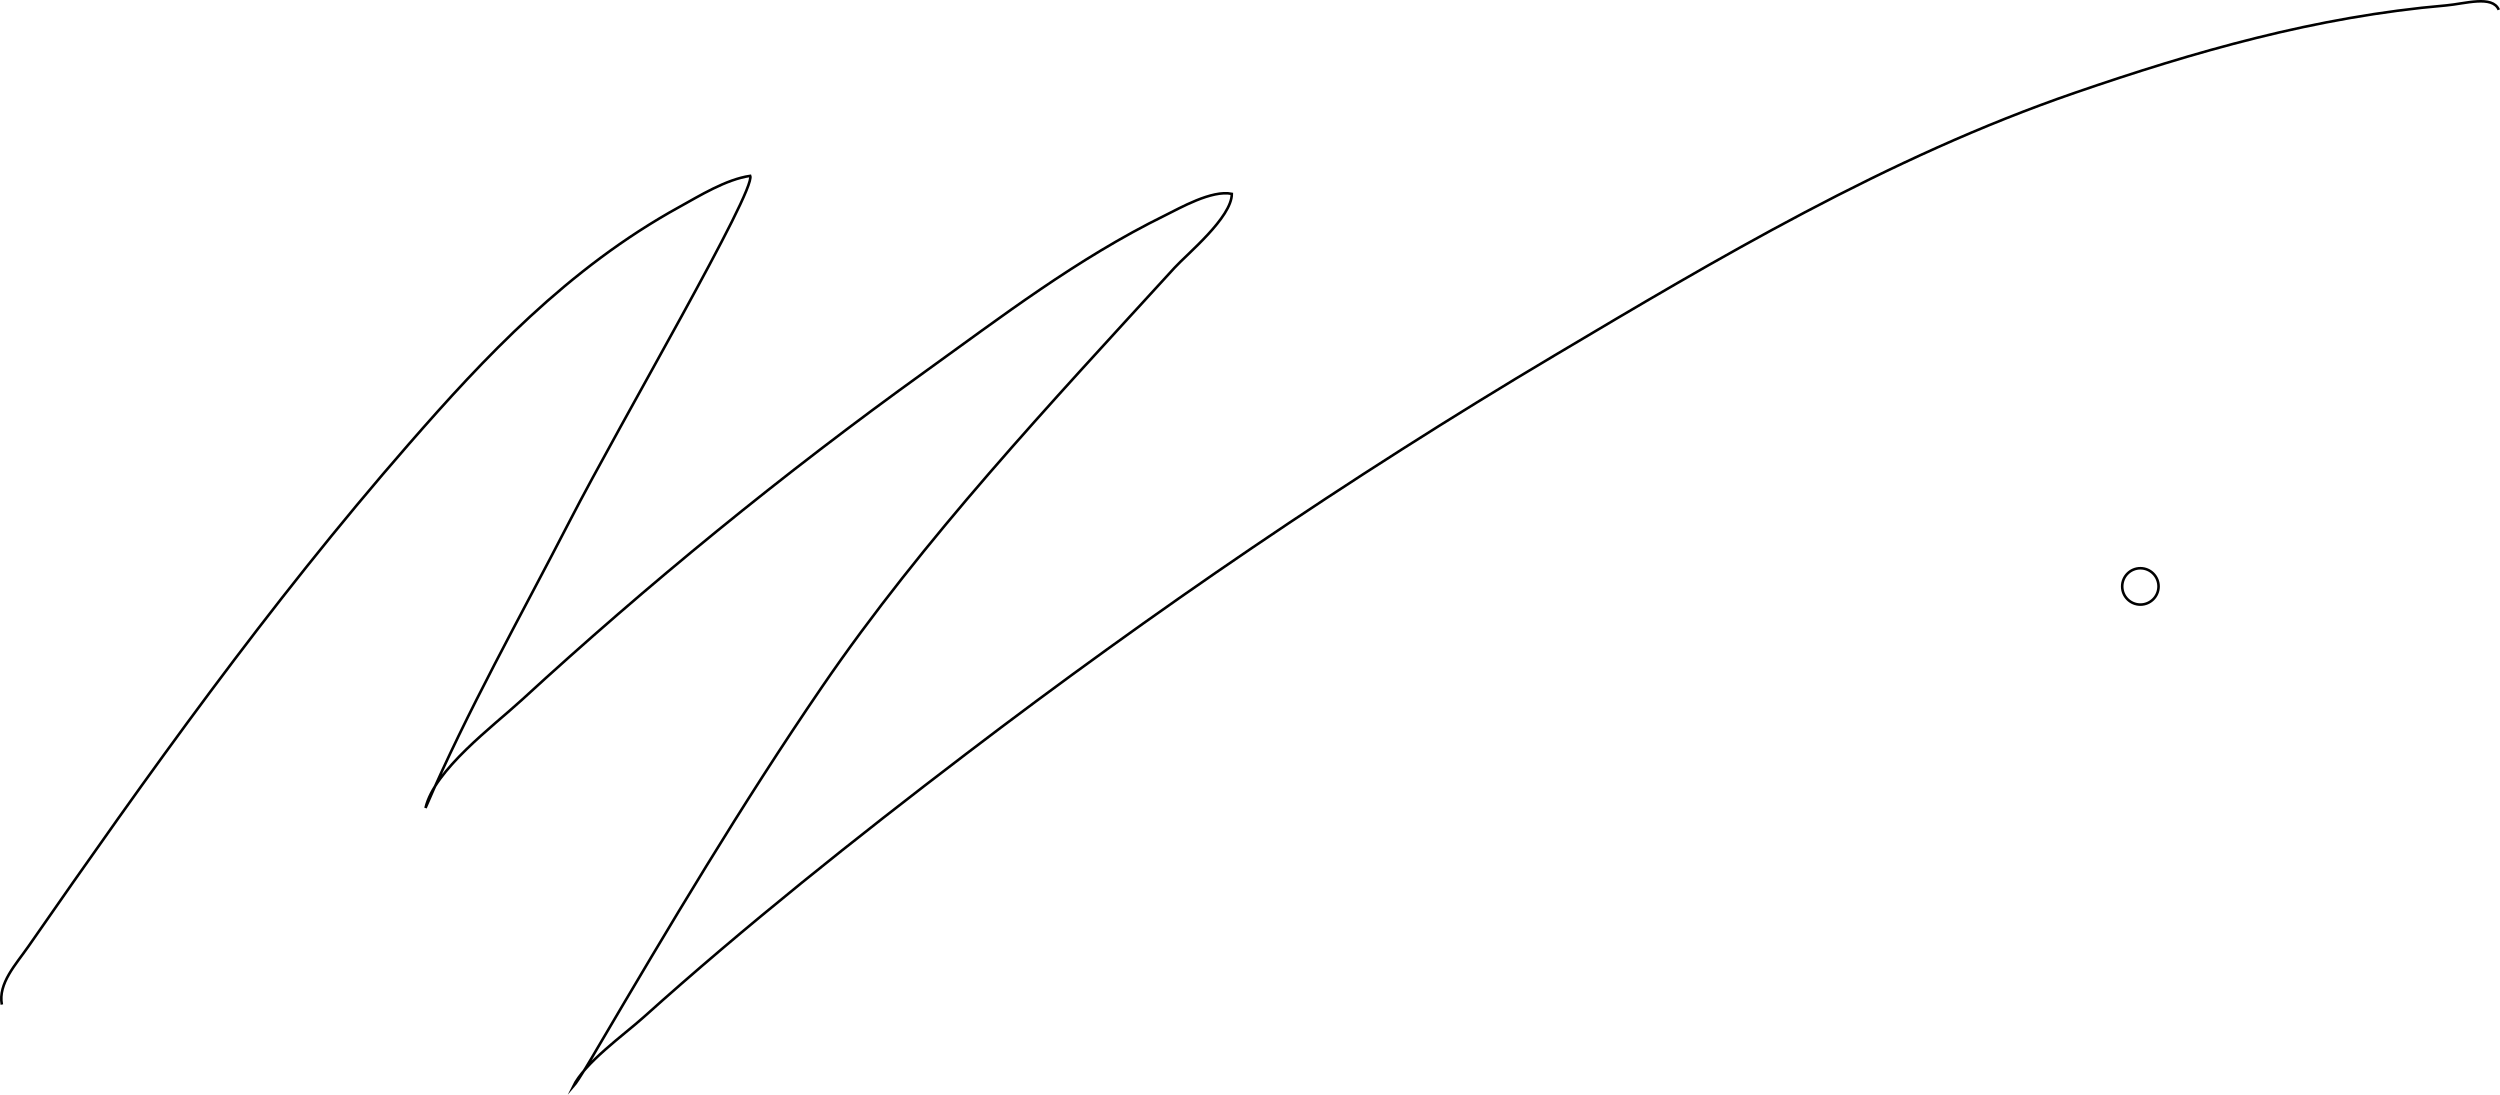
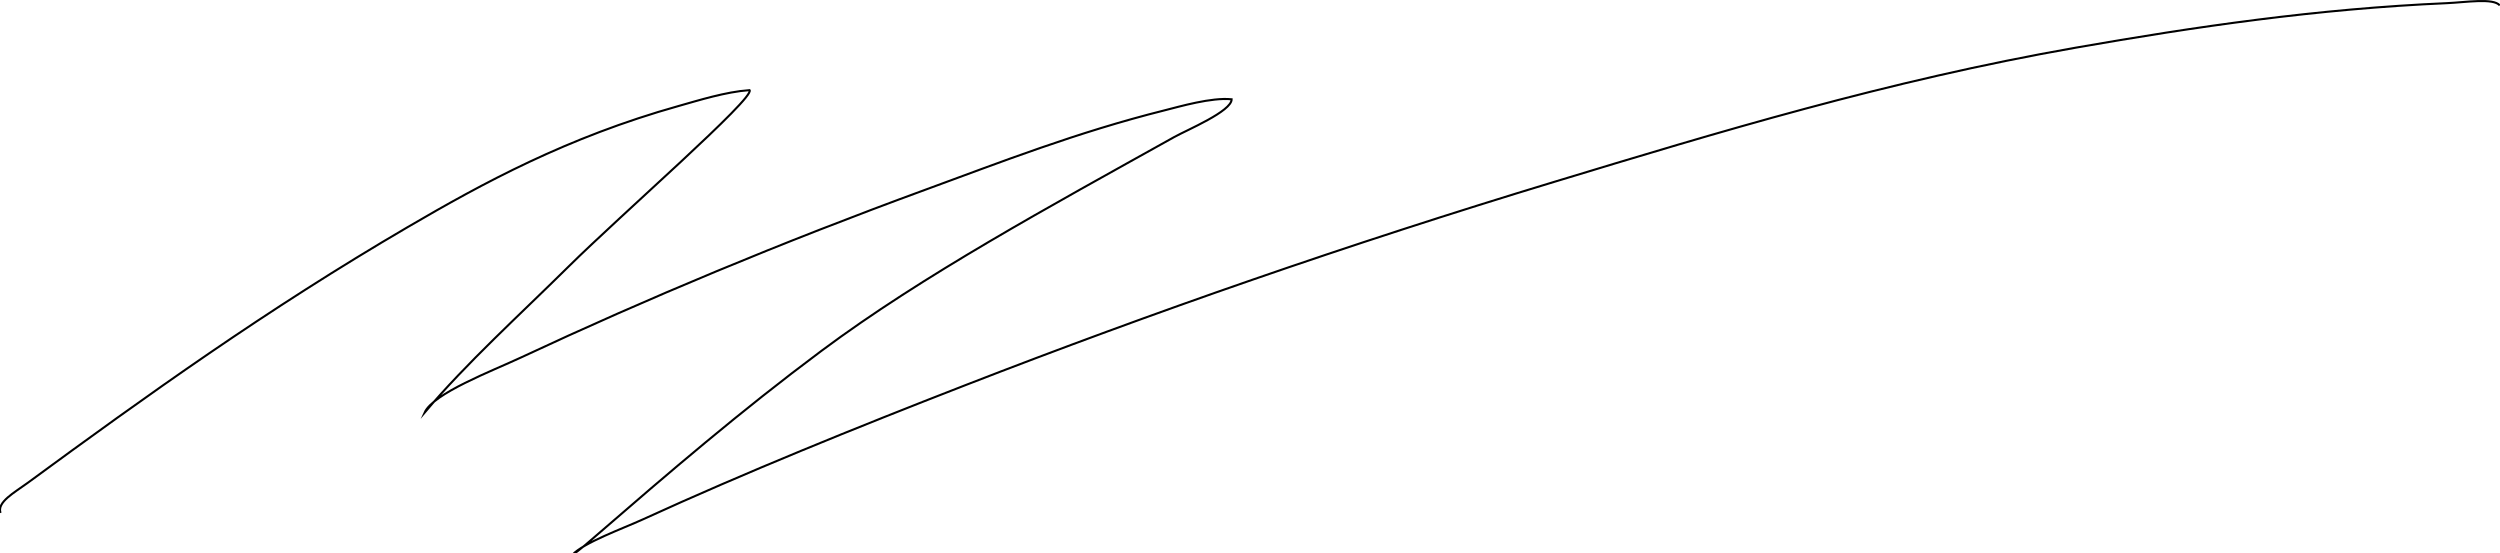
- <svg xmlns="http://www.w3.org/2000/svg" version="1.1" id="Layer_1" x="0px" y="0px" width="962.552px" height="421.51px" viewBox="-238.434 0.001 962.552 421.51" enable-background="new -238.434 0.001 962.552 421.51" xml:space="preserve">
-   <path fill="none" stroke="#000000" stroke-miterlimit="10" d="M-237.726,386.784c-1.496-8.154,5.41-15.461,10.233-22.4  c45.86-65.991,92.088-131.045,146.469-193.388c28.838-33.061,61.176-67.66,104.216-91.347c7.579-4.17,17.912-10.603,27.225-11.94  c2.231,5.716-49.316,93.722-69.616,133.117c-18.942,36.759-39.262,72.77-55.401,110.255c3.333-14.61,25.81-31.261,37.184-41.699  C10.845,225.09,62.834,182.549,117.868,143c29.006-20.844,58.43-43.454,92.206-60.038c5.717-2.808,18.042-9.926,25.775-8.328  c-0.007,9.083-17.198,23.143-22.082,28.487c-48.12,52.648-96.682,104.309-135.656,161.273  c-31.119,45.48-58.95,92.316-86.469,139.074c-1.932,3.283-7.134,12.354-9.489,15.017c4.477-9.314,19.431-19.854,27.247-26.867  c39.228-35.211,81.299-68.683,124.188-101.382c71.525-54.53,146.642-105.904,226.559-153.417  C422.229,99.909,488.14,60.591,560.6,35.672c45.664-15.704,92.649-29.282,142.738-33.58c7.276-0.625,17.89-4.07,20.319,1.692" />
-   <circle fill="none" stroke="#000000" stroke-miterlimit="10" cx="585.656" cy="225.784" r="7" />
+ <svg xmlns="http://www.w3.org/2000/svg" version="1.1" id="Layer_1" x="0px" y="0px" width="1200.485px" height="265.255px" viewBox="-237.934 0 1200.485 265.255" enable-background="new -237.934 0 1200.485 265.255" xml:space="preserve">
+   <path fill="none" stroke="#000000" stroke-miterlimit="10" d="M-237.674,246.312c-1.868-5.189,6.753-9.839,12.774-14.255  c57.248-41.993,114.955-83.39,182.839-123.062C-6.062,87.957,34.305,65.94,88.033,50.867c9.461-2.653,22.36-6.747,33.985-7.598  c2.785,3.638-61.562,59.64-86.902,84.709c-23.646,23.391-49.011,46.308-69.158,70.161c4.161-9.297,32.219-19.894,46.417-26.535  c60.245-28.186,125.144-55.256,193.843-80.423c36.208-13.264,72.939-27.652,115.102-38.205c7.137-1.787,22.522-6.316,32.175-5.3  c-0.009,5.78-21.469,14.727-27.565,18.128c-60.069,33.502-120.689,66.377-169.341,102.626c-38.846,28.941-73.588,58.746-107.94,88.5  c-2.412,2.09-8.906,7.862-11.846,9.557c5.589-5.928,24.256-12.635,34.013-17.097c48.969-22.407,101.487-43.707,155.026-64.515  c89.285-34.7,183.055-67.392,282.817-97.626c77.497-23.488,159.773-48.508,250.228-64.365  c57.003-9.993,115.654-18.633,178.183-21.369c9.082-0.397,22.333-2.59,25.363,1.077" />
</svg>
